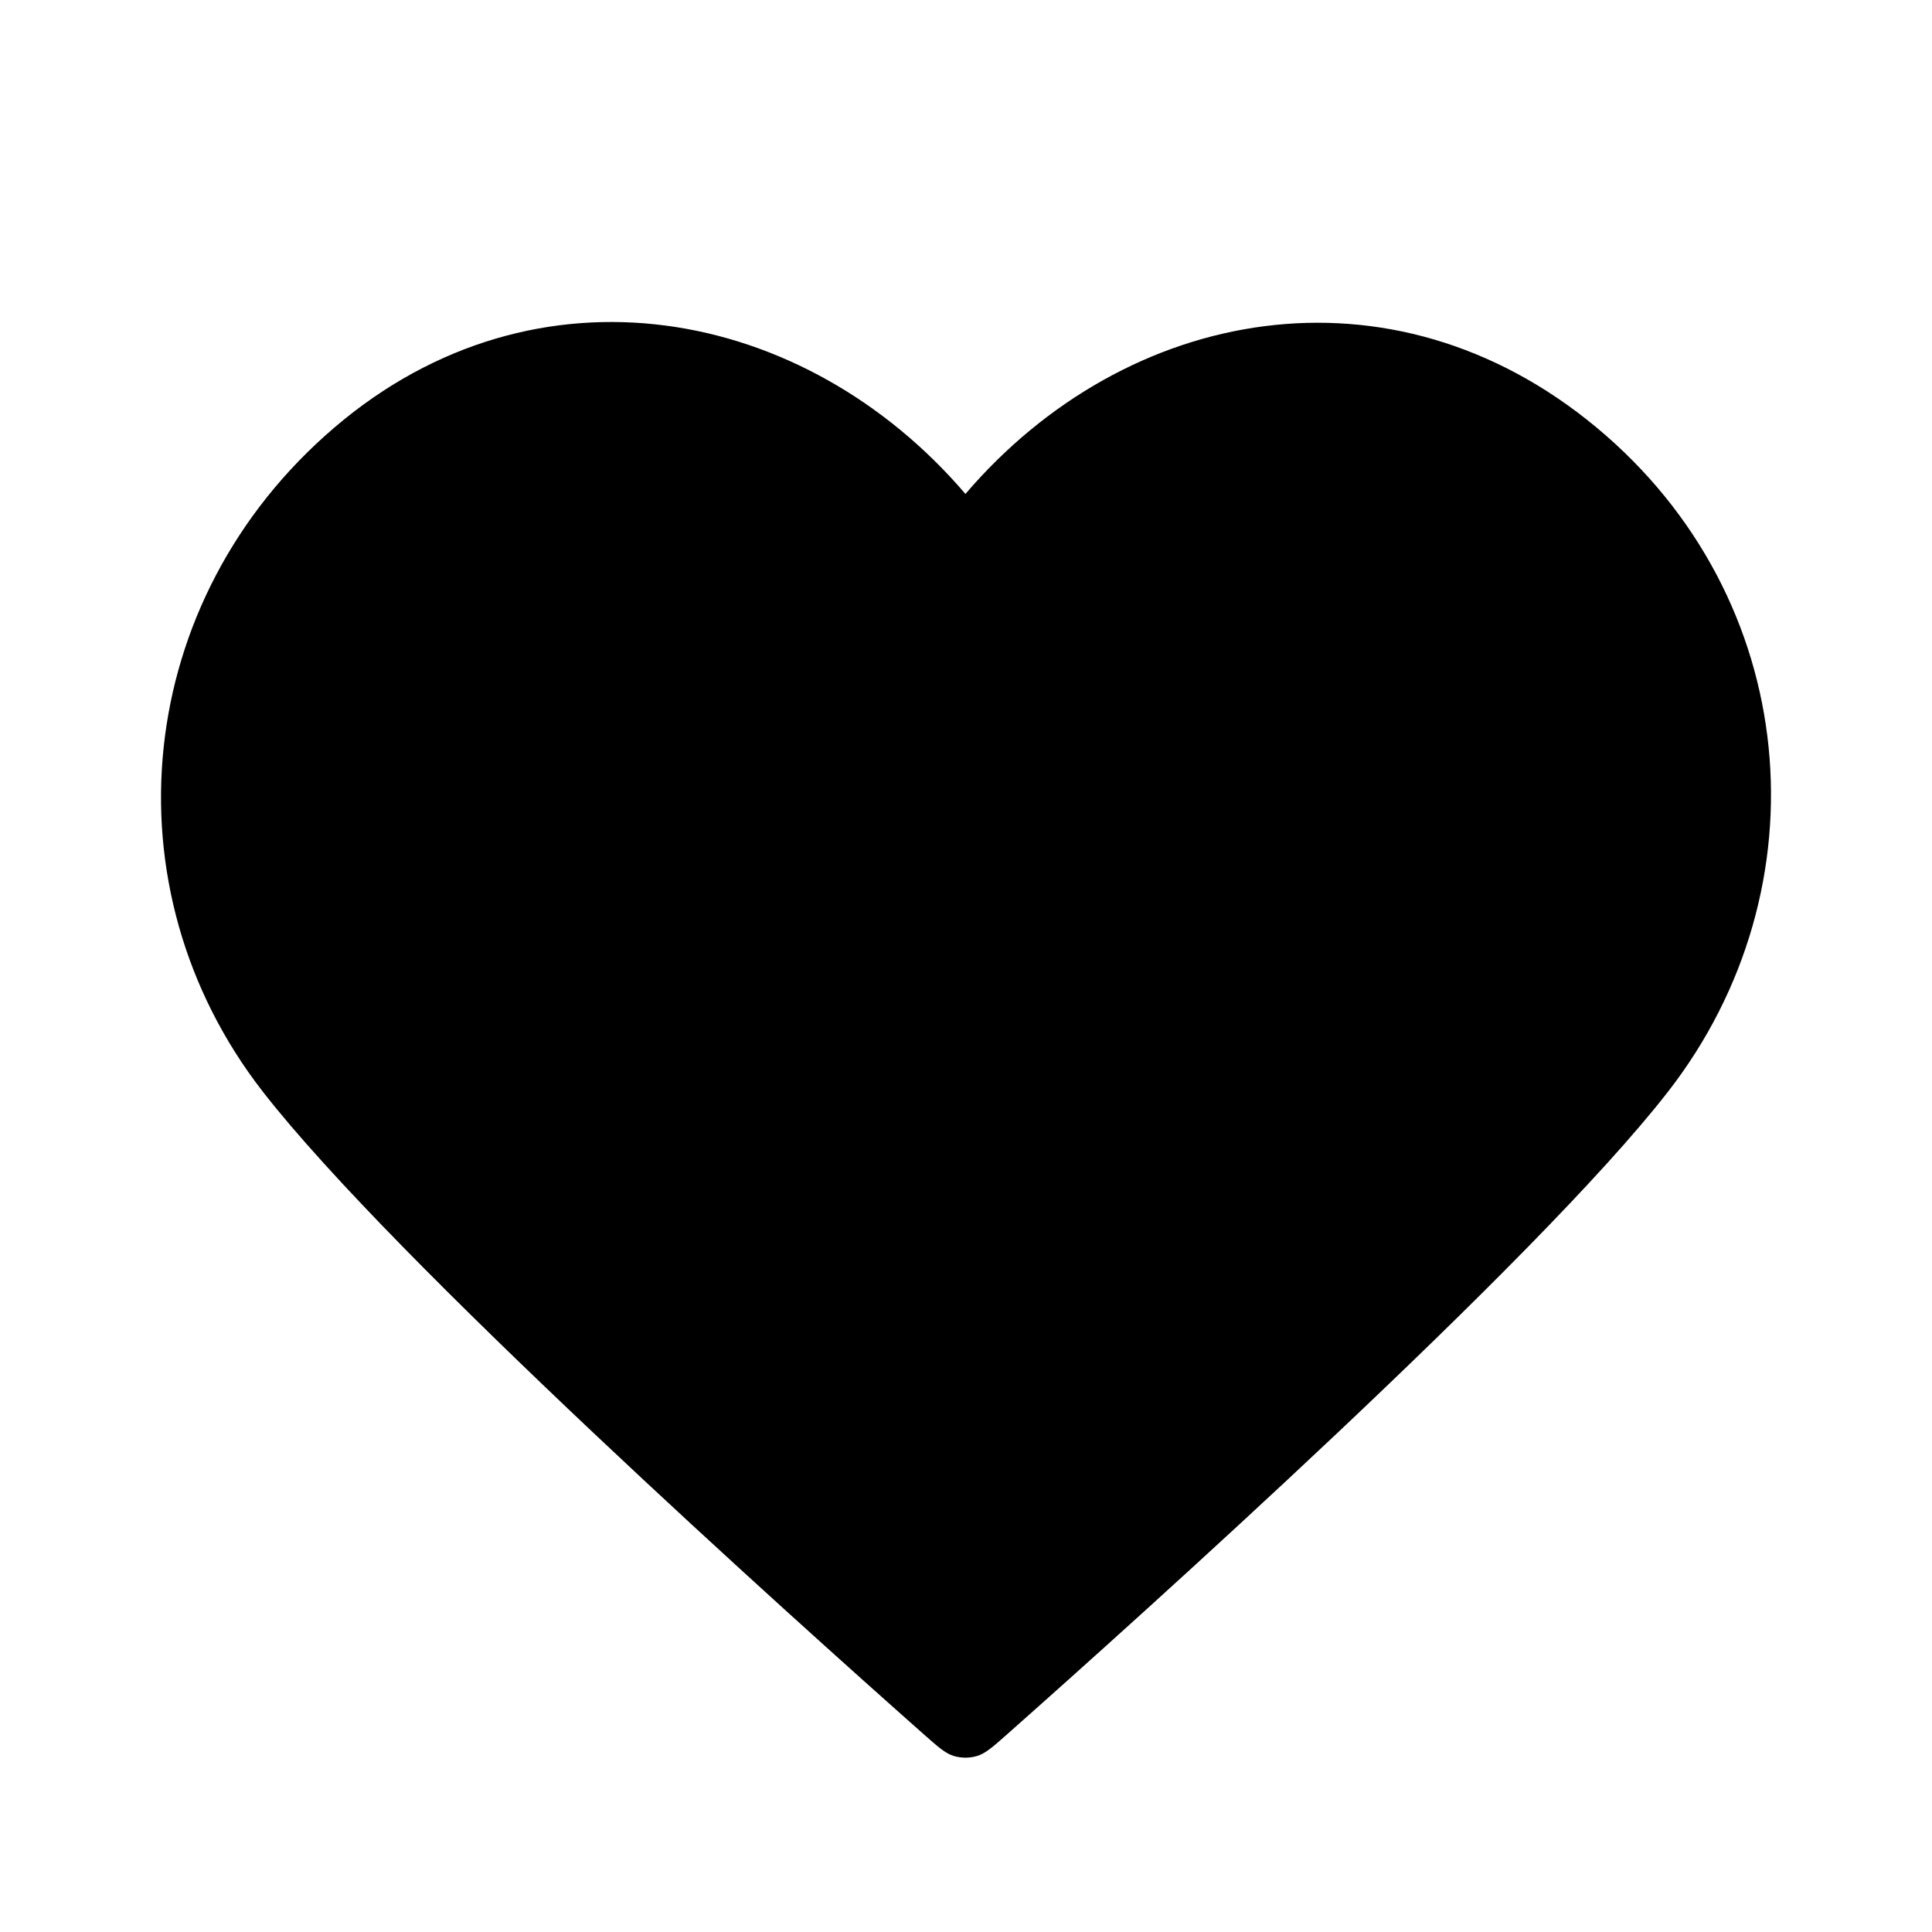
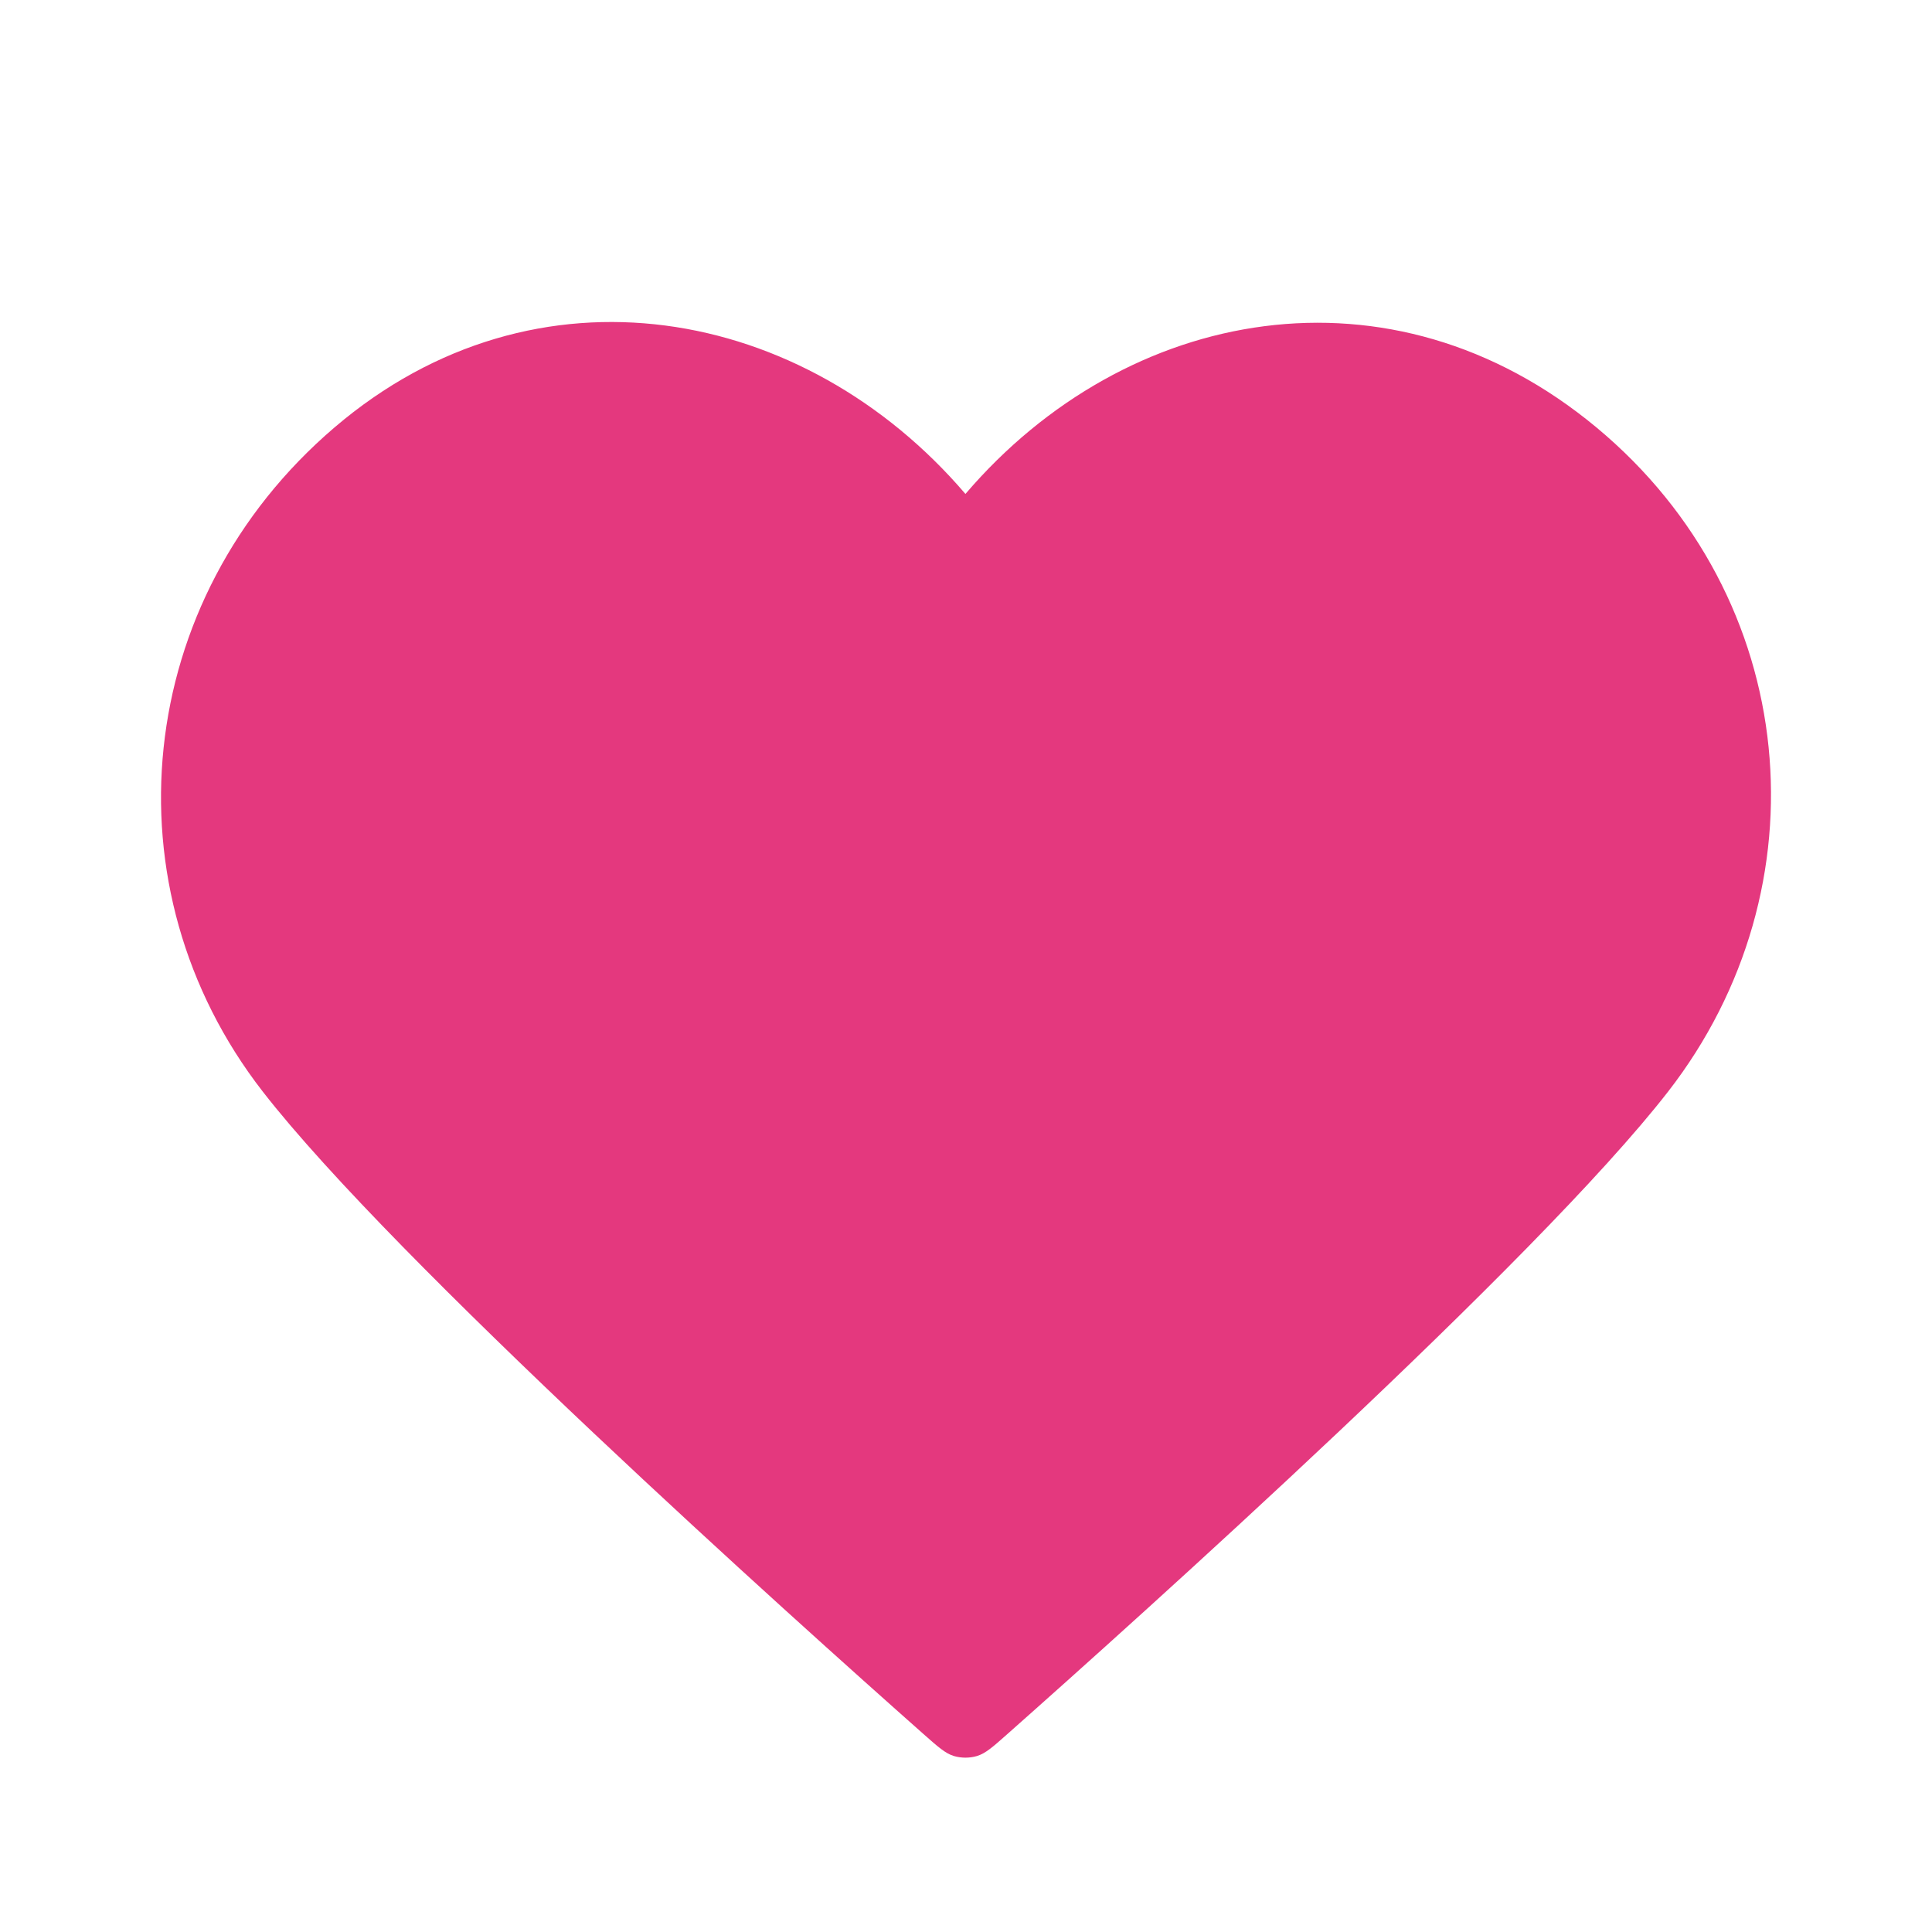
<svg xmlns="http://www.w3.org/2000/svg" width="24" height="24" viewBox="0 0 24 24" fill="none">
-   <path fill-rule="evenodd" clip-rule="evenodd" d="M11.993 6.136C9.994 3.798 6.66 3.17 4.155 5.31C1.65 7.45 1.297 11.029 3.264 13.56C4.9 15.665 9.85 20.104 11.472 21.541C11.654 21.702 11.744 21.782 11.85 21.814C11.943 21.841 12.044 21.841 12.136 21.814C12.242 21.782 12.333 21.702 12.514 21.541C14.136 20.104 19.087 15.665 20.722 13.56C22.689 11.029 22.38 7.428 19.832 5.31C17.284 3.192 13.992 3.798 11.993 6.136Z" fill="currentColor" />
+   <path fill-rule="evenodd" clip-rule="evenodd" d="M11.993 6.136C9.994 3.798 6.66 3.17 4.155 5.31C1.65 7.45 1.297 11.029 3.264 13.56C4.9 15.665 9.85 20.104 11.472 21.541C11.654 21.702 11.744 21.782 11.85 21.814C11.943 21.841 12.044 21.841 12.136 21.814C12.242 21.782 12.333 21.702 12.514 21.541C14.136 20.104 19.087 15.665 20.722 13.56C22.689 11.029 22.38 7.428 19.832 5.31C17.284 3.192 13.992 3.798 11.993 6.136Z" fill="#E4387E" />
</svg>
